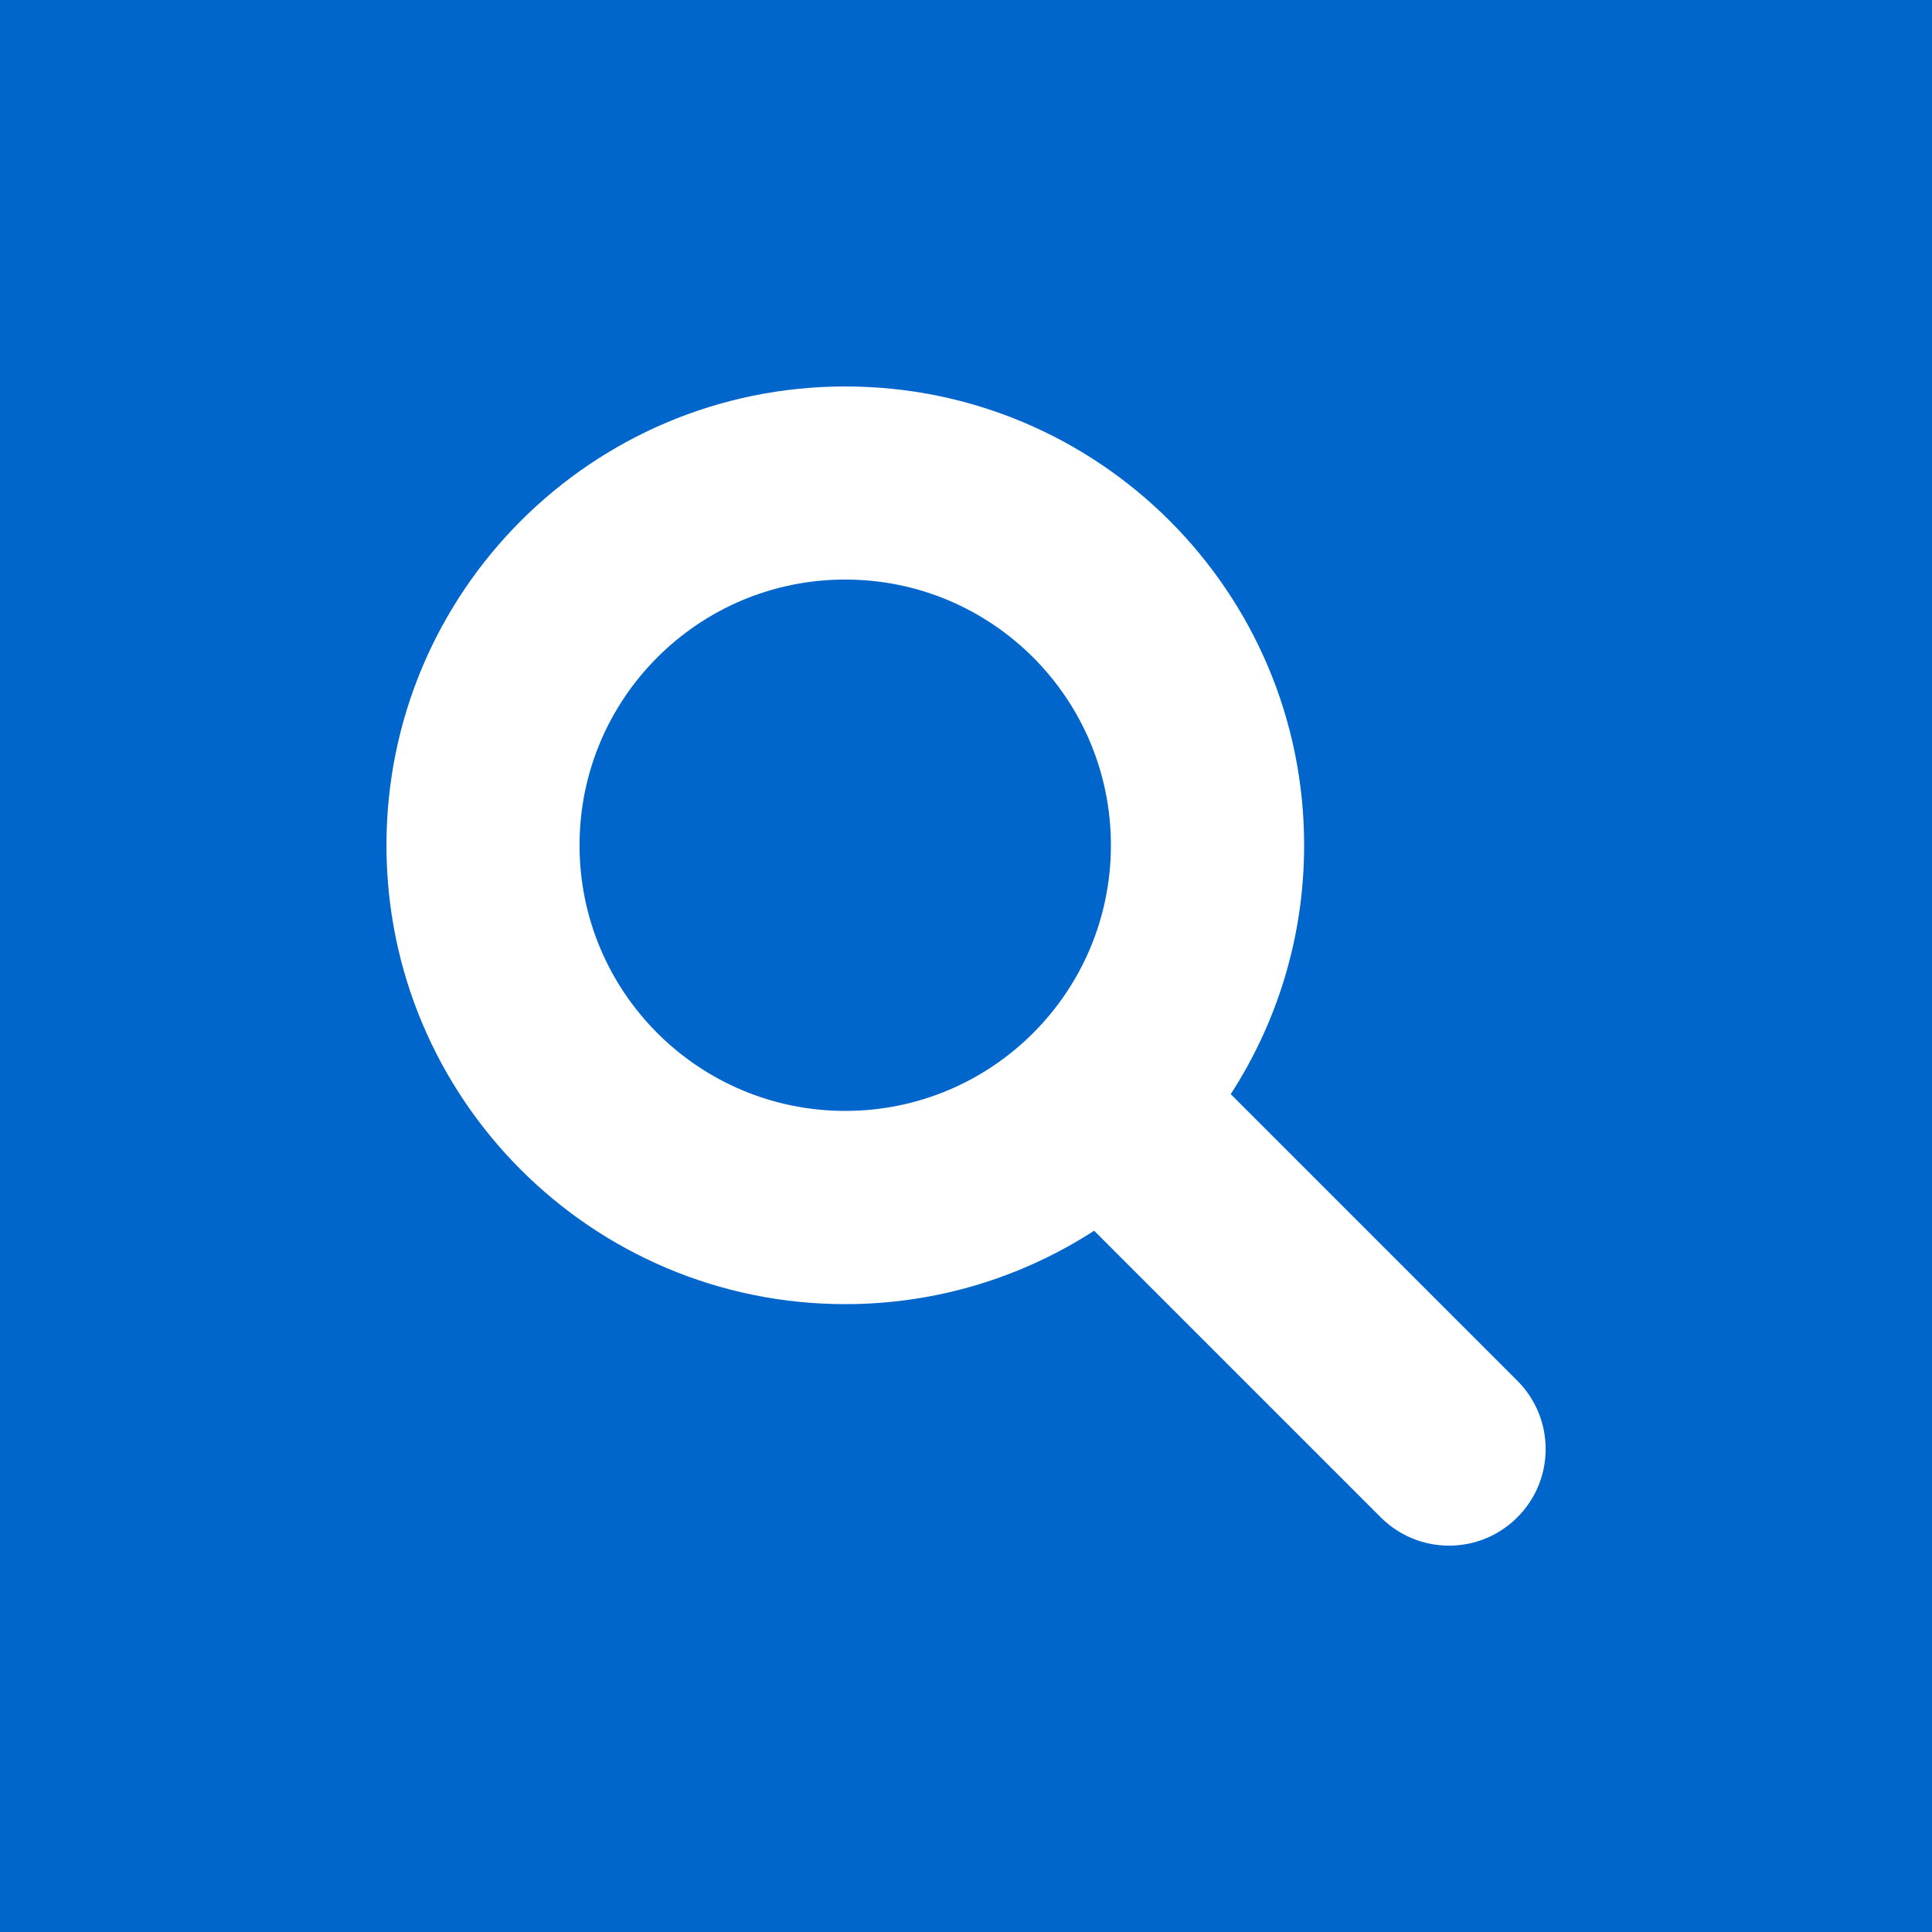
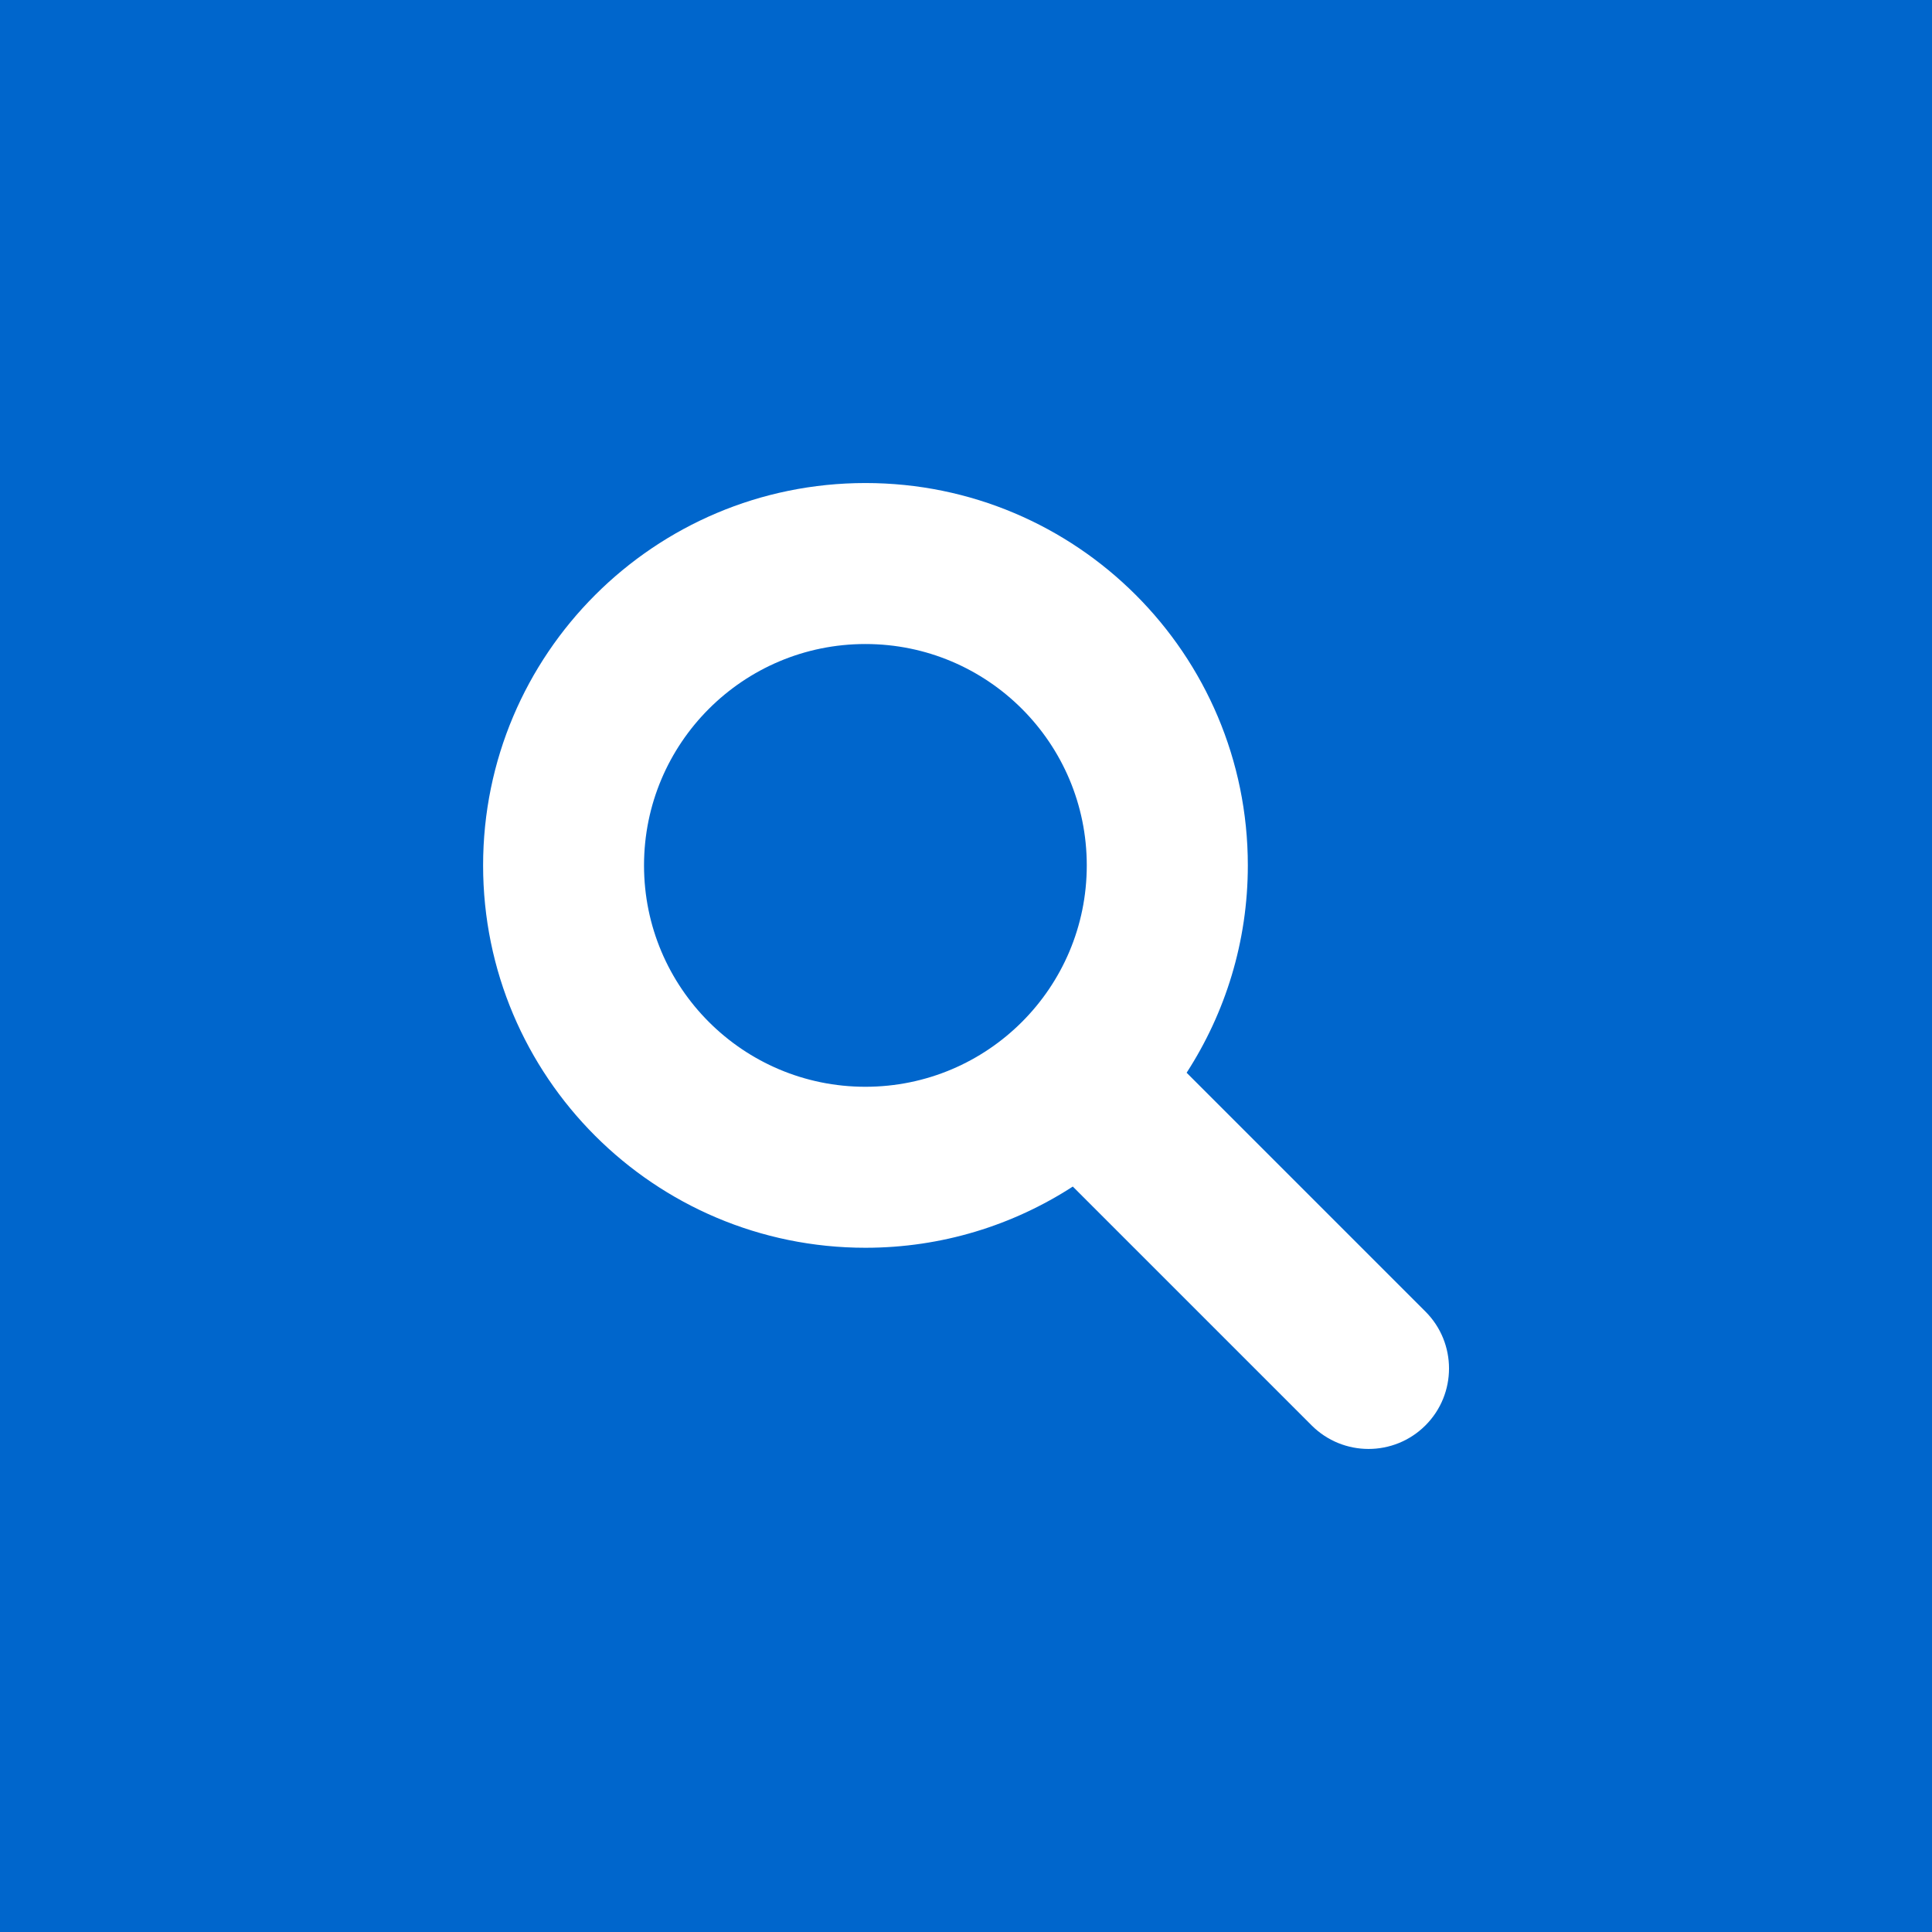
<svg xmlns="http://www.w3.org/2000/svg" id="Layer_1" version="1.1" viewBox="0 0 283.46 283.46">
  <defs>
    <style>
      .st0 {
-         fill: #fff;
+         fill: none;
      }

      .st1 {
        fill: #06c;
      }
+ 
+       .st2 {
+         fill: #fff;
+       }
+ 
+       .st3 {
+         clip-path: url(#clippath);
+       }
    </style>
+     <clipPath id="clippath">
+       <rect class="st0" x="0" y="0" width="283.46" height="283.46" />
+     </clipPath>
  </defs>
-   <rect class="st1" width="283.46" height="283.46" />
-   <path class="st0" d="M162.99,124.01c0,21.53-17.45,38.98-38.98,38.98s-38.98-17.45-38.98-38.98,17.45-38.98,38.98-38.98,38.98,17.45,38.98,38.98M222.62,202.58l-42.05-42.05c6.81-10.52,10.77-23.05,10.77-36.51,0-37.18-30.14-67.32-67.32-67.32s-67.32,30.14-67.32,67.32,30.14,67.32,67.32,67.32c13.46,0,25.99-3.97,36.51-10.77l42.05,42.05c5.54,5.54,14.51,5.54,20.04,0,5.54-5.53,5.54-14.51,0-20.04" />
+   <rect class="st1" x="0" y="0" width="283.46" height="283.46" />
+   <g class="st3">
+     <path class="st2" d="M159.45,126.97c0,17.94-14.54,32.48-32.48,32.48s-32.48-14.54-32.48-32.48,14.54-32.48,32.48-32.48,32.48,14.54,32.48,32.48M209.14,192.43l-35.04-35.04c5.67-8.77,8.98-19.21,8.98-30.42,0-30.99-25.12-56.1-56.1-56.1s-56.1,25.12-56.1,56.1,25.12,56.1,56.1,56.1c11.22,0,21.66-3.31,30.42-8.98l35.04,35.04c4.61,4.61,12.09,4.61,16.7,0,4.61-4.61,4.61-12.09,0-16.7" />
+   </g>
</svg>
